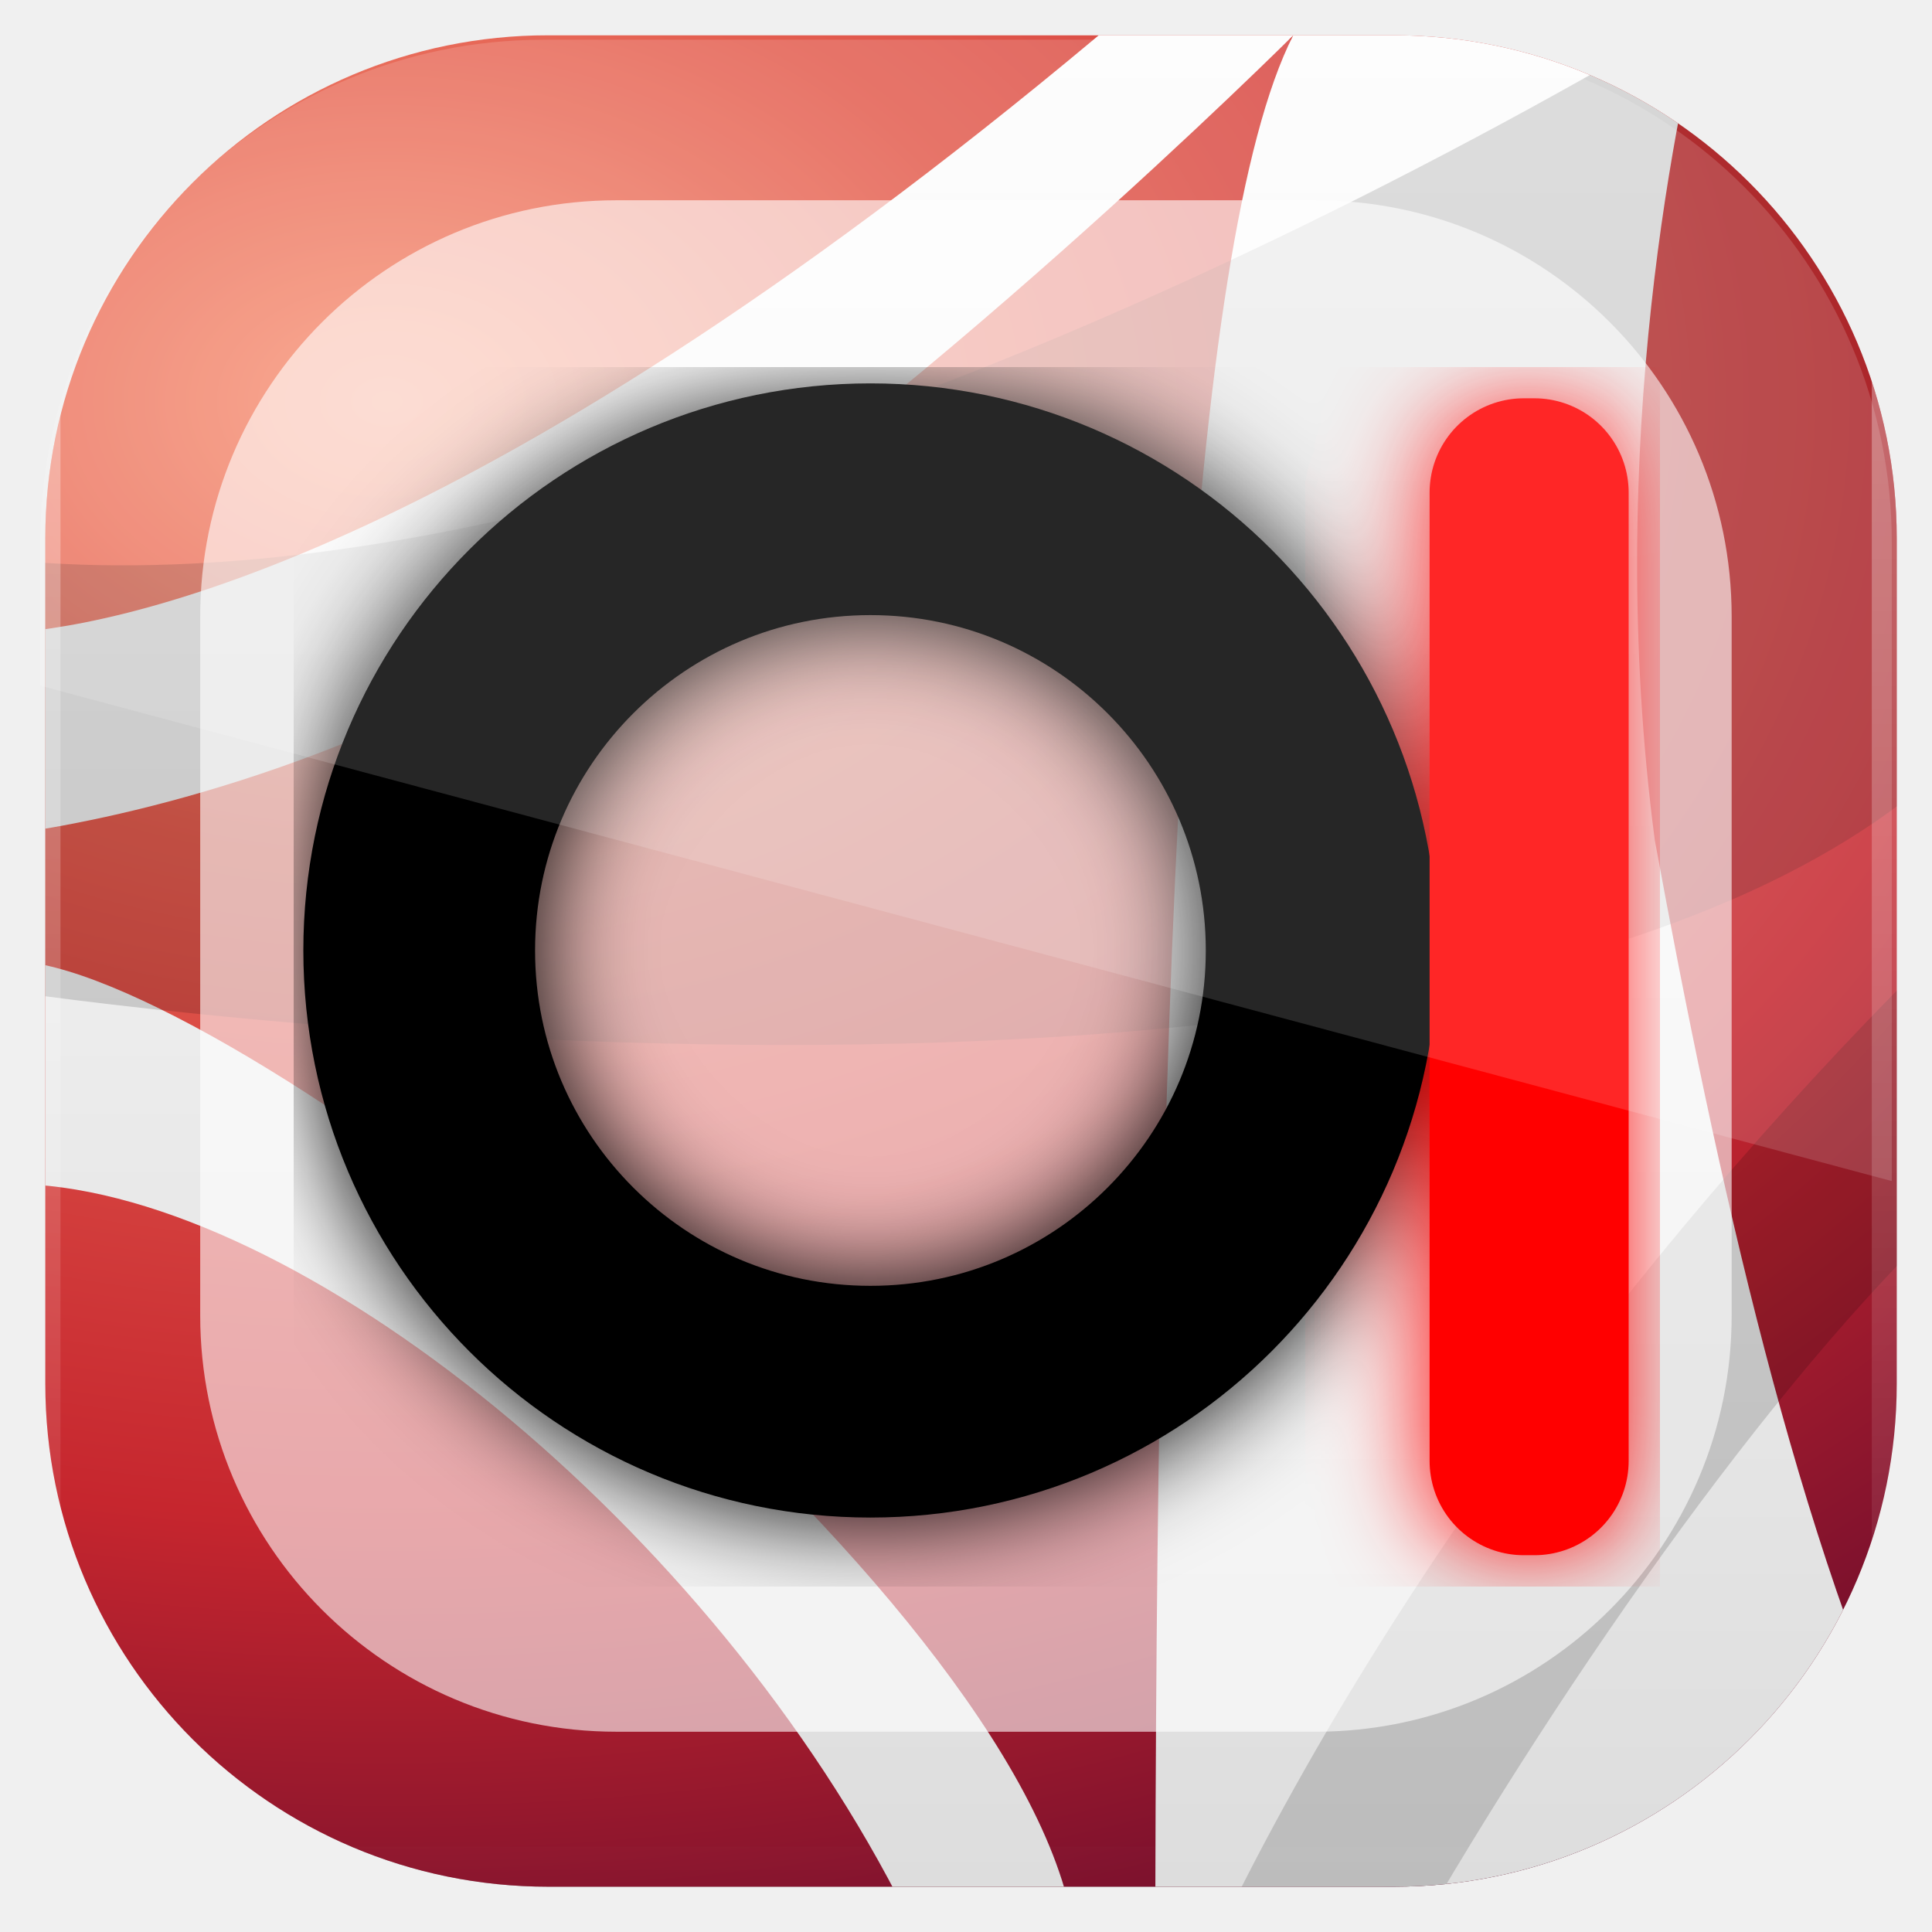
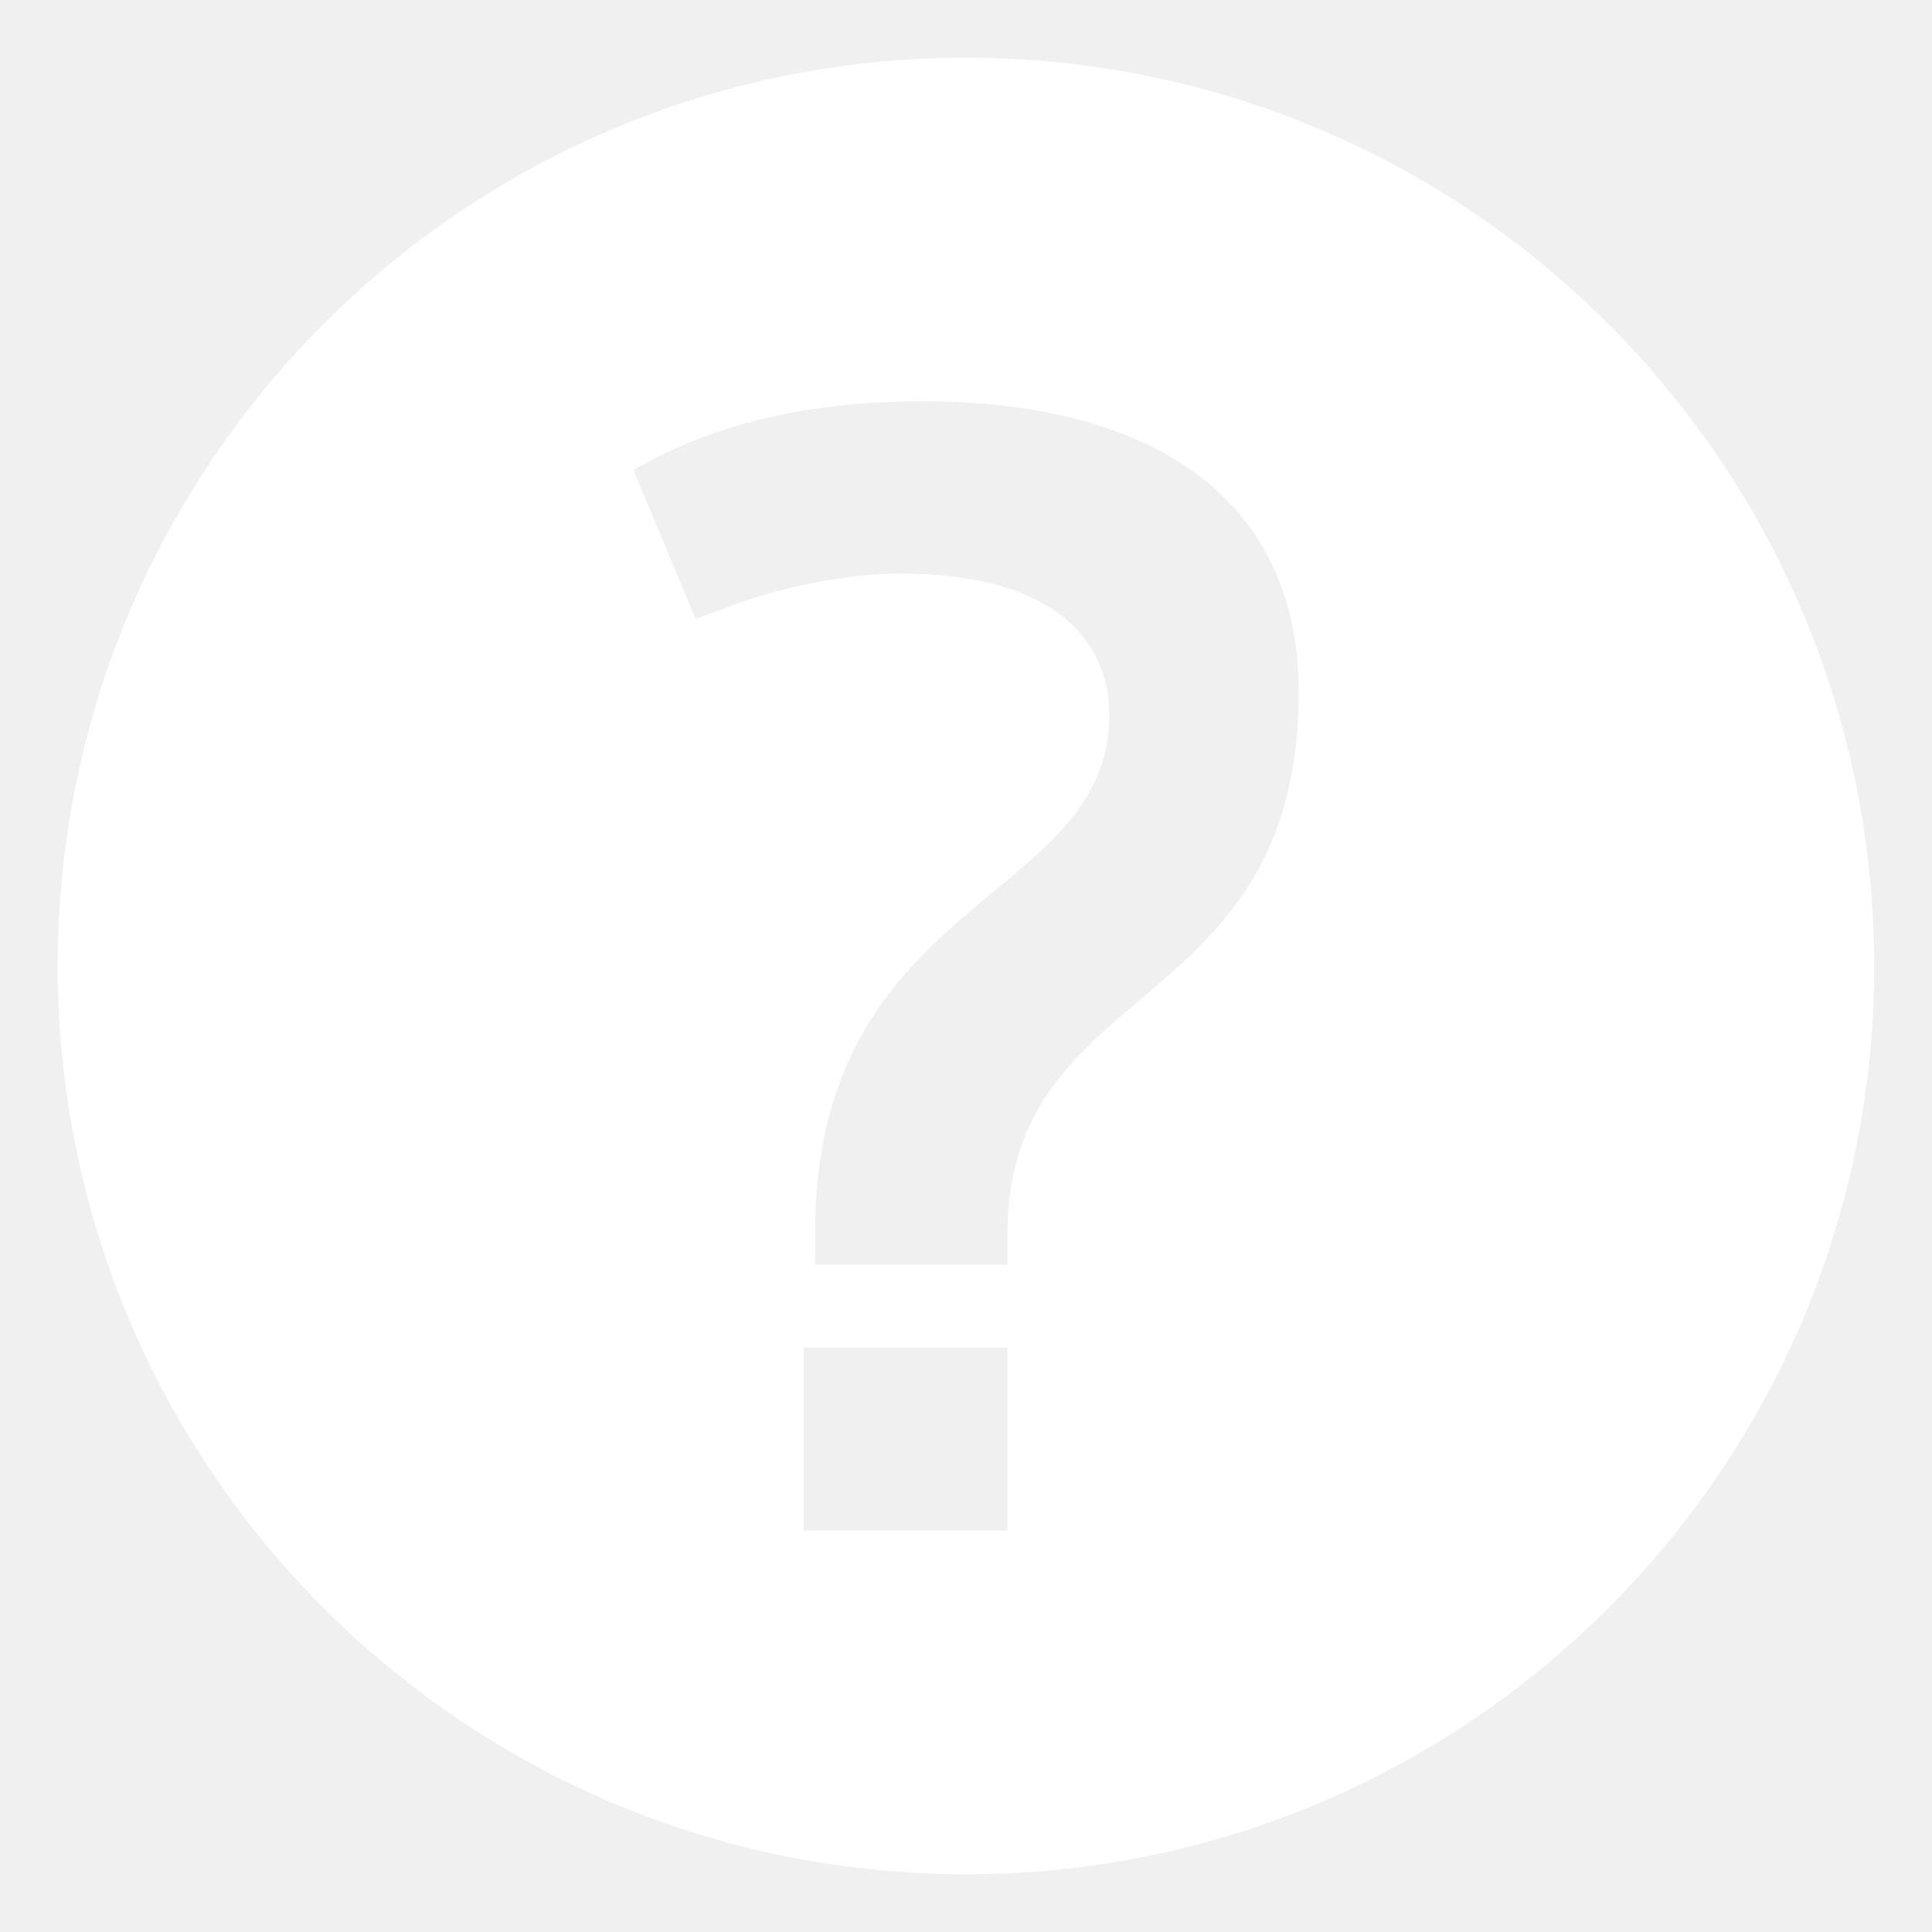
<svg xmlns="http://www.w3.org/2000/svg" xmlns:xlink="http://www.w3.org/1999/xlink" id="svg11037" height="96" width="96" version="1.1">
  <defs id="defs11039">
    <linearGradient id="linearGradient3688-2">
      <stop id="stop3690-6" offset="0" />
      <stop id="stop3692-4" style="stop-opacity:0" offset="1" />
    </linearGradient>
    <radialGradient id="radialGradient3071" xlink:href="#linearGradient3688-2" gradientUnits="userSpaceOnUse" cy="43.5" cx="4.993" gradientTransform="matrix(2.0038,0,0,1.4,27.988,-17.4)" r="2.5" />
    <radialGradient id="radialGradient3073" xlink:href="#linearGradient3688-2" gradientUnits="userSpaceOnUse" cy="43.5" cx="4.993" gradientTransform="matrix(2.0038,0,0,1.4,-20.012,-104.4)" r="2.5" />
    <clipPath id="clipPath3151" clipPathUnits="userSpaceOnUse">
      <rect id="rect3153" style="fill:#2d2d2d" rx="29.066" ry="29.066" height="106.96" width="106.96" y="-5.787" x="-143.62" />
    </clipPath>
    <clipPath id="clipPath3009-1" clipPathUnits="userSpaceOnUse">
      <path id="path3011-3" style="opacity:.15;fill:#fff" d="m-2 956.36h-96v33.562l96 25.687v-59.25z" />
    </clipPath>
    <filter id="filter3979" y="-.129" width="1.224" height="1.258" x="-.112">
      <feGaussianBlur id="feGaussianBlur3981" stdDeviation="2.597" />
    </filter>
    <linearGradient id="linearGradient4040" y2="39.999" gradientUnits="userSpaceOnUse" x2="25.058" y1="47.028" x1="25.058">
      <stop id="stop3704-1" style="stop-opacity:0" offset="0" />
      <stop id="stop3710-2" offset=".5" />
      <stop id="stop3706-8" style="stop-opacity:0" offset="1" />
    </linearGradient>
    <radialGradient id="radialGradient4042" gradientUnits="userSpaceOnUse" cy="13.195" cx="12.011" gradientTransform="matrix(5.6342e-8,1.6801,-2.4235,1.0381e-8,51.251,962.75)" r="20">
      <stop id="stop3244-9" style="stop-color:#f89b7e" offset="0" />
      <stop id="stop3246-2" style="stop-color:#e35d4f" offset=".262" />
      <stop id="stop3248-8" style="stop-color:#c6262e" offset=".661" />
      <stop id="stop3250-8" style="stop-color:#690b2c" offset="1" />
    </radialGradient>
    <linearGradient id="linearGradient4044" y2="3.899" gradientUnits="userSpaceOnUse" x2="24" gradientTransform="translate(6.7726,969.65)" y1="44" x1="24">
      <stop id="stop2492" style="stop-color:#791235" offset="0" />
      <stop id="stop2494" style="stop-color:#dd3b27" offset="1" />
    </linearGradient>
    <linearGradient id="linearGradient4046" y2="44.024" gradientUnits="userSpaceOnUse" x2="23.97" gradientTransform="translate(6.7726,969.65)" y1="3.981" x1="23.97">
      <stop id="stop4248" style="stop-color:#fff" offset="0" />
      <stop id="stop4250" style="stop-color:#dcdcdc" offset="1" />
    </linearGradient>
    <linearGradient id="linearGradient4048" y2="43" gradientUnits="userSpaceOnUse" x2="24" gradientTransform="translate(6.7726,969.65)" y1="5" x1="24">
      <stop id="stop3310-1-4" style="stop-color:#fff" offset="0" />
      <stop id="stop3312-5-3" style="stop-color:#fff;stop-opacity:0" offset="1" />
    </linearGradient>
+     <radialGradient xlink:href="#linearGradient3688-2" id="radialGradient3053" gradientUnits="userSpaceOnUse" gradientTransform="matrix(2.0038,0,0,1.4,27.988,-17.4)" cx="4.993" cy="43.5" r="2.5" />
+     <radialGradient xlink:href="#linearGradient3688-2" id="radialGradient3055" gradientUnits="userSpaceOnUse" gradientTransform="matrix(2.0038,0,0,1.4,-20.012,-104.4)" cx="4.993" cy="43.5" r="2.5" />
+     <linearGradient xlink:href="#linearGradient4040" id="linearGradient3057" gradientUnits="userSpaceOnUse" x1="25.058" y1="47.028" x2="25.058" y2="39.999" />
+     <radialGradient xlink:href="#radialGradient4042" id="radialGradient3059" gradientUnits="userSpaceOnUse" gradientTransform="matrix(5.6342e-8,1.6801,-2.4235,1.0381e-8,51.251,962.75)" cx="12.011" cy="13.195" r="20" />
+     <linearGradient xlink:href="#linearGradient4044" id="linearGradient3061" gradientUnits="userSpaceOnUse" gradientTransform="translate(6.7726,969.65)" x1="24" y1="44" x2="24" y2="3.899" />
+     <linearGradient xlink:href="#linearGradient4046" id="linearGradient3063" gradientUnits="userSpaceOnUse" gradientTransform="translate(6.7726,969.65)" x1="23.97" y1="3.981" x2="23.97" y2="44.024" />
+     <linearGradient xlink:href="#linearGradient4048" id="linearGradient3065" gradientUnits="userSpaceOnUse" gradientTransform="translate(6.7726,969.65)" x1="24" y1="5" x2="24" y2="43" />
+     <radialGradient xlink:href="#linearGradient3688-2" id="radialGradient3096" gradientUnits="userSpaceOnUse" gradientTransform="matrix(2.0038,0,0,1.4,27.988,-17.4)" cx="4.993" cy="43.5" r="2.5" />
+     <radialGradient xlink:href="#linearGradient3688-2" id="radialGradient3098" gradientUnits="userSpaceOnUse" gradientTransform="matrix(2.0038,0,0,1.4,-20.012,-104.4)" cx="4.993" cy="43.5" r="2.5" />
+     <linearGradient xlink:href="#linearGradient4040" id="linearGradient3100" gradientUnits="userSpaceOnUse" x1="25.058" y1="47.028" x2="25.058" y2="39.999" />
+     <radialGradient xlink:href="#radialGradient4042" id="radialGradient3102" gradientUnits="userSpaceOnUse" gradientTransform="matrix(5.6342e-8,1.6801,-2.4235,1.0381e-8,51.251,962.75)" cx="12.011" cy="13.195" r="20" />
+     <linearGradient xlink:href="#linearGradient4044" id="linearGradient3104" gradientUnits="userSpaceOnUse" gradientTransform="translate(6.7726,969.65)" x1="24" y1="44" x2="24" y2="3.899" />
+     <linearGradient xlink:href="#linearGradient4046" id="linearGradient3106" gradientUnits="userSpaceOnUse" gradientTransform="translate(6.7726,969.65)" x1="23.97" y1="3.981" x2="23.97" y2="44.024" />
+     <linearGradient xlink:href="#linearGradient4048" id="linearGradient3108" gradientUnits="userSpaceOnUse" gradientTransform="translate(6.7726,969.65)" x1="24" y1="5" x2="24" y2="43" />
  </defs>
-   <g id="g3897" transform="matrix(.86011 0 0 .86011 125.78 6.73)" clip-path="url(#clipPath3151)">
-     <g id="g9354" transform="matrix(2.9067,0,0,2.9067,-179.87,-2841.7)">
-       <g id="g3059">
-         <g id="g2036" transform="matrix(1.1 0 0 .44444 4.3726 993.79)">
-           <g id="g3712" style="opacity:.4" transform="matrix(1.0526,0,0,1.2857,-1.2632,-13.429)">
-             <rect id="rect2801" style="fill:url(#radialGradient3071)" height="7" width="5" y="40" x="38" />
-             <rect id="rect3696" style="fill:url(#radialGradient3073)" transform="scale(-1)" height="7" width="5" y="-47" x="-10" />
-             <rect id="rect3700" style="fill:url(#linearGradient4040)" height="7" width="28" y="40" x="10" />
-           </g>
-         </g>
-         <rect id="rect5505" style="stroke-linejoin:round;stroke:url(#linearGradient4044);stroke-linecap:round;fill:url(#radialGradient4042)" rx="2.232" ry="2.232" height="39" width="39" y="974.15" x="11.273" />
-         <path id="path6711" style="fill:url(#linearGradient4046);fill-rule:evenodd" d="m34.585 974.65c-12.952 11.131-20.351 12.702-22.812 12.875v4c1.858-0.26 6.527-1.162 11.5-4.281 6.377-4 14-11.594 14-11.594-2.091 4.107-2.7 18.271-2.74 37h13.365c1.046 0 1.875-0.829 1.875-1.875-2.478-5.118-4.097-12.517-5.312-19.125-1.038-7.885 0.494-14.779 1.062-17h-10.938zm-22.812 19.394v4.43c5.377 0 13.644 6.462 17.643 14.176h3.359c-1.879-7.013-16.899-18.606-21.002-18.606z" />
-         <path id="path6713" style="opacity:.15;fill-rule:evenodd" d="m11.773 994.65s30 4.5 39-5v-13.018c0-1.601-0.714-2.964-2.982-2.964 0 0-21.018 13.839-36.018 12.411v8.571z" />
-         <path id="path6715" style="opacity:.15;fill-rule:evenodd" d="m50.773 998.65c-3.63 3.222-8.085 9.588-11.209 15.033l-3.911-0.027c3.65-7.655 9.551-15.174 15.12-20.506v5.5z" />
-         <rect id="rect6741" style="opacity:.4;stroke-linejoin:round;stroke:url(#linearGradient4048);stroke-linecap:round;fill:none" rx="1.365" ry="1.365" height="37" width="37" y="975.15" x="12.273" />
-       </g>
-     </g>
-   </g>
-   <g id="g3041" transform="matrix(1.463407,0,0,1.463407,-22.24668,-22.24351)">
-     <g transform="translate(123.25,-956.36)" id="g3033">
-       <rect x="-101.25" y="978.36" width="52" height="52" ry="14.13" rx="14.13" style="opacity:0.6;fill:#ffffff" id="rect3029" />
-     </g>
-     <g id="g3181" style="filter:url(#filter3979)" transform="matrix(0.6809705,0,0,0.6809705,15.52233,15.10676)">
-       <path id="path3183" style="fill:none;stroke:#000000;stroke-width:11.554" d="m 65.43,47.529 c 0,12.426 -10.073,22.499 -22.499,22.499 -12.426,0 -22.499,-10.073 -22.499,-22.499 0,-12.426 10.073,-22.499 22.499,-22.499 12.426,0 22.499,10.073 22.499,22.499 z" />
-       <path id="path3185" style="fill:#aa0000;stroke:#ff0000;stroke-width:9.397;stroke-linecap:round;stroke-linejoin:round" d="m 75.511,24.695 h 0.528 v 48.289 h -0.528 z" />
-     </g>
-     <g id="g3166" transform="matrix(0.6809705,0,0,0.6809705,15.52233,15.10676)">
-       <path id="path3497-9" style="fill:none;stroke:#000000;stroke-width:11.554" d="m 65.43,47.529 c 0,12.426 -10.073,22.499 -22.499,22.499 -12.426,0 -22.499,-10.073 -22.499,-22.499 0,-12.426 10.073,-22.499 22.499,-22.499 12.426,0 22.499,10.073 22.499,22.499 z" />
-       <path id="rect4269-8" style="fill:#aa0000;stroke:#ff0000;stroke-width:9.397;stroke-linecap:round;stroke-linejoin:round" d="m 75.511,24.695 h 0.528 v 48.289 h -0.528 z" />
-     </g>
-   </g>
-   <rect height="92" x="-96" y="958.36" width="92" ry="25" transform="matrix(0.9999852,0,0,0.9999852,98.00257,-956.3711)" rx="25" clip-path="url(#clipPath3009-1)" style="opacity:0.15;fill:#ffffff" id="rect3003" />
+   <path style="fill:#ffffff;fill-opacity:1;fill-rule:nonzero;stroke:none" d="M 48.719 2.875 C 23.798 2.476 3.274 22.361 2.875 47.281 C 2.476 72.202 22.361 92.726 47.281 93.125 C 72.202 93.524 92.726 73.639 93.125 48.719 L 93.125 48.062 C 93.162 23.394 73.384 3.27 48.719 2.875 z M 45.781 19.938 C 57.149 19.938 64.531 24.673 64.531 34.406 C 64.531 50.602 50.062 48.512 50.062 61.281 L 50.062 62.844 L 40.5 62.844 L 40.5 61.281 C 40.5 44.463 55.125 44.922 55.125 35.5 C 55.125 32.853 53.564 28.5 44.688 28.5 C 41.807 28.5 38.087 29.362 36.062 30.219 L 34.562 30.75 L 31.469 23.344 L 32.781 22.656 C 36.83 20.632 41.421 19.938 45.781 19.938 z M 39.938 66.969 L 50.062 66.969 L 50.062 76.062 L 39.938 76.062 L 39.938 66.969 z " id="path3826" />
</svg>
